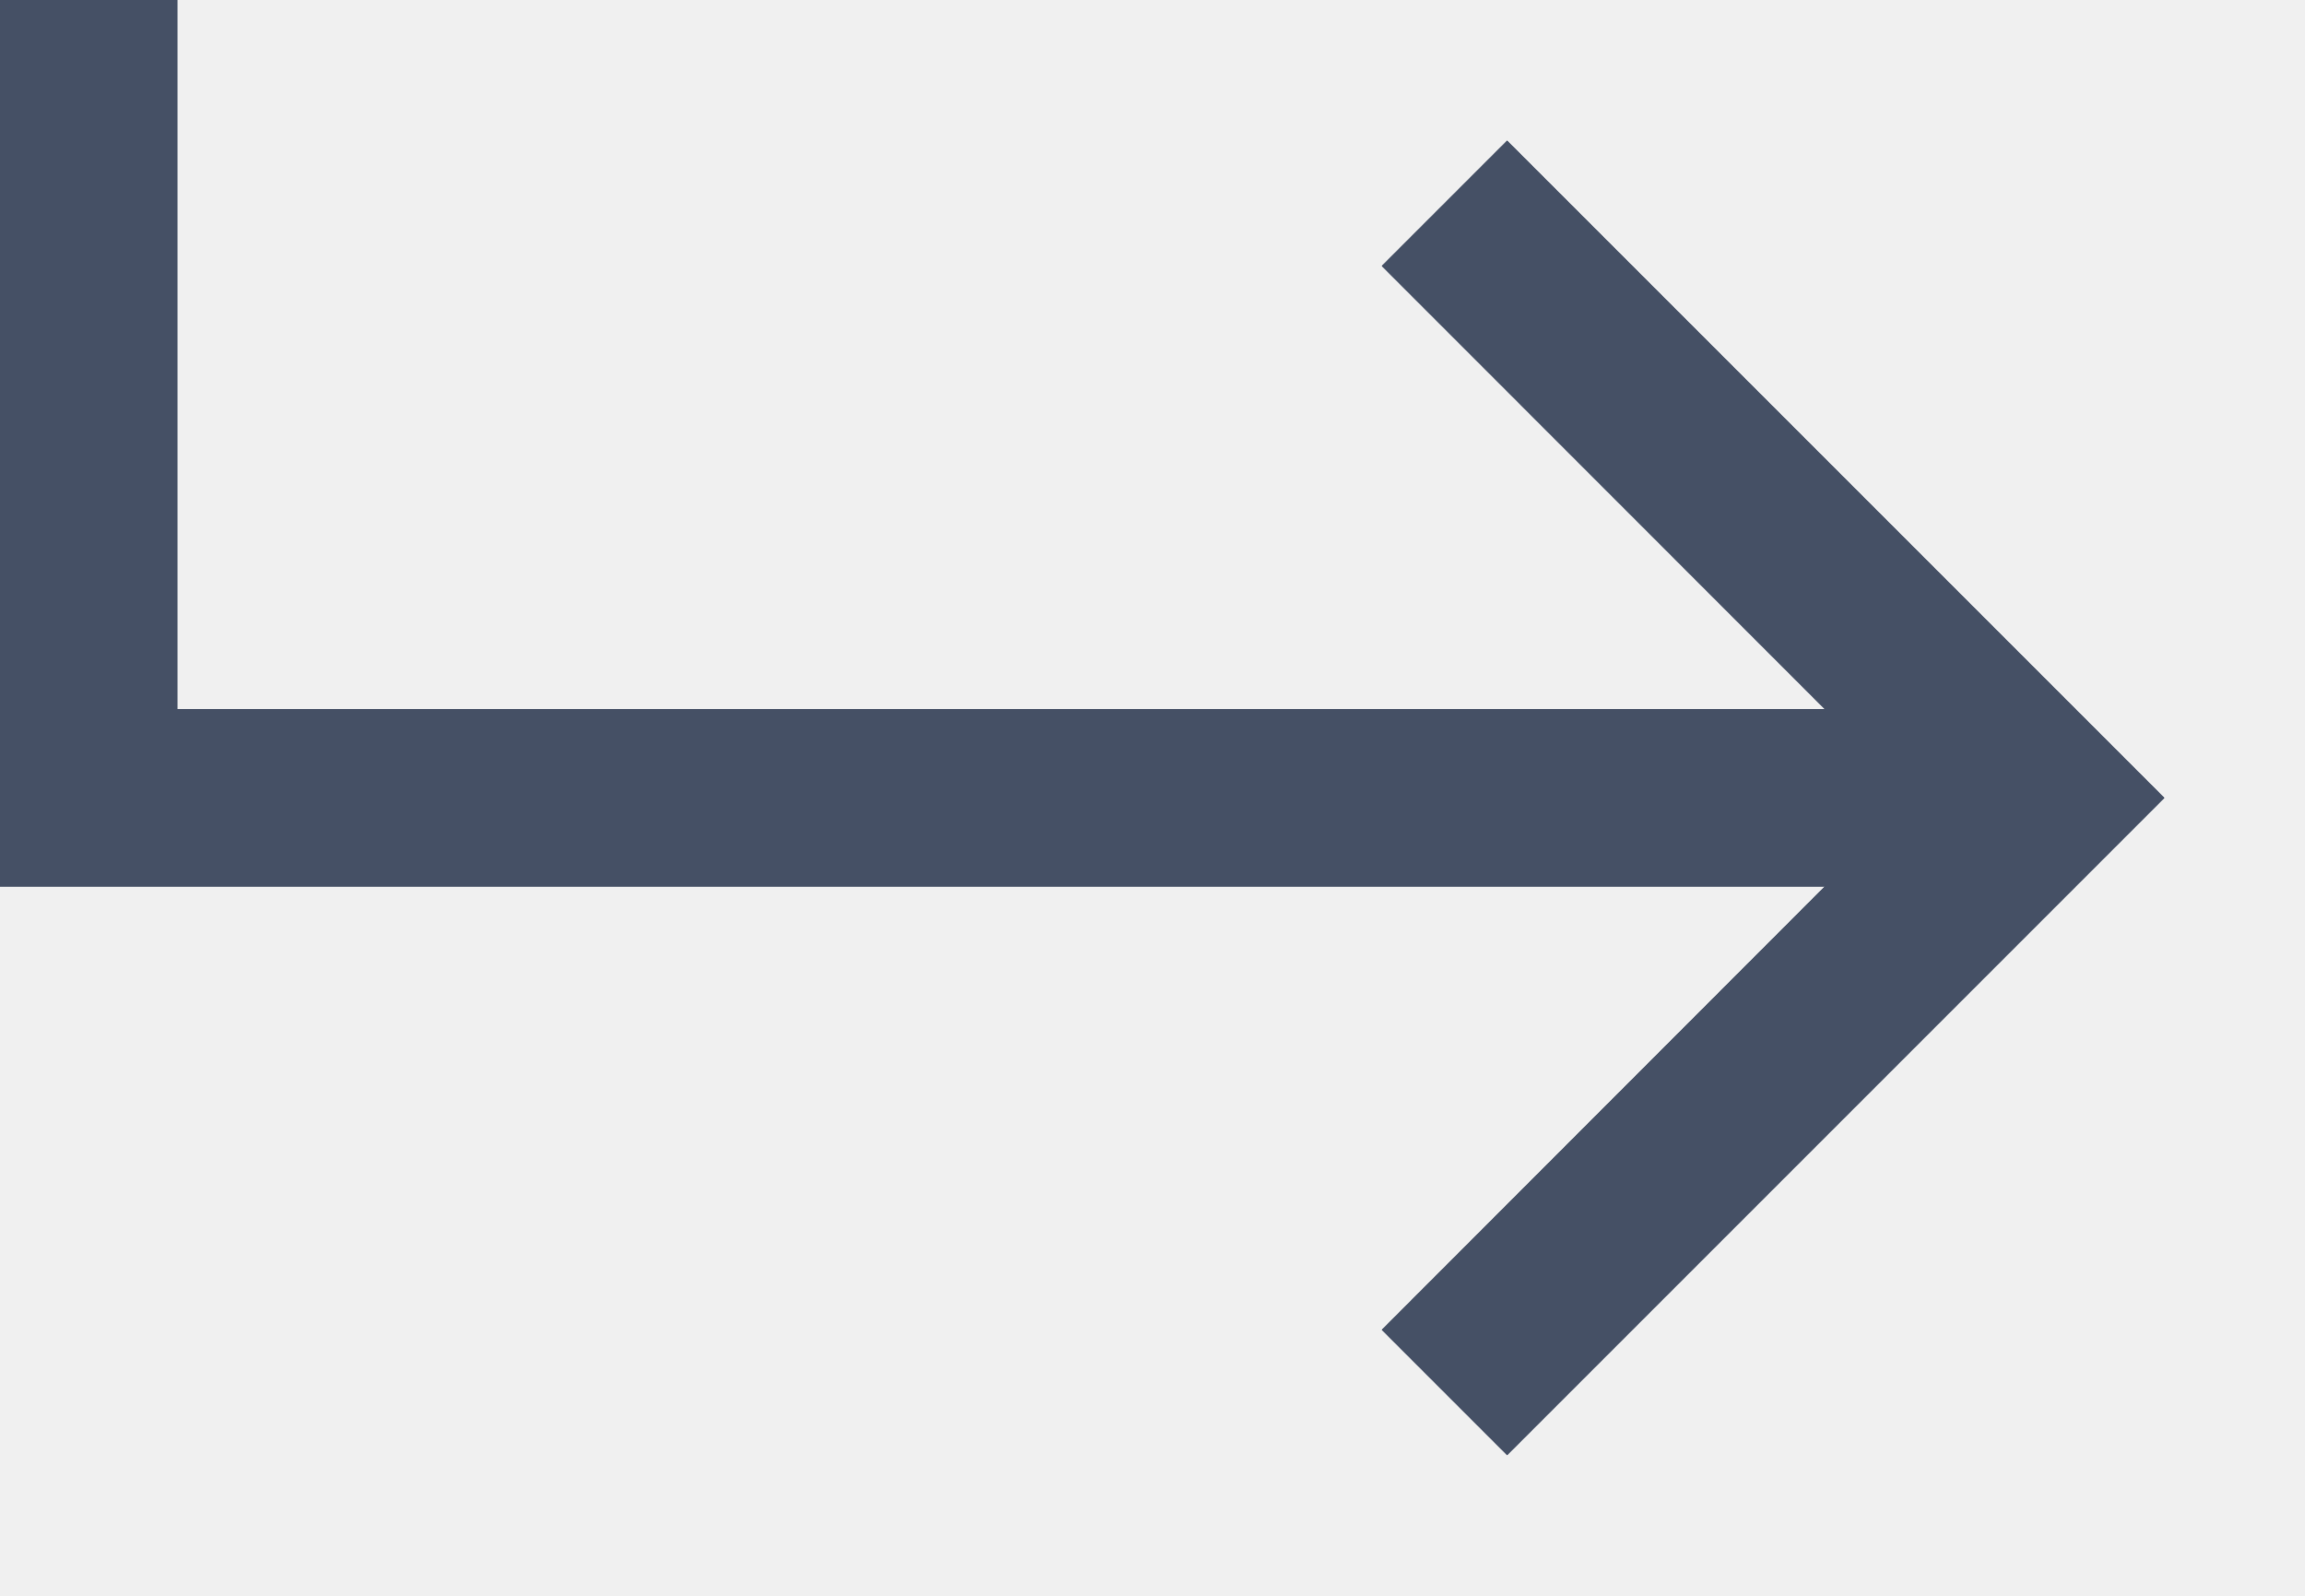
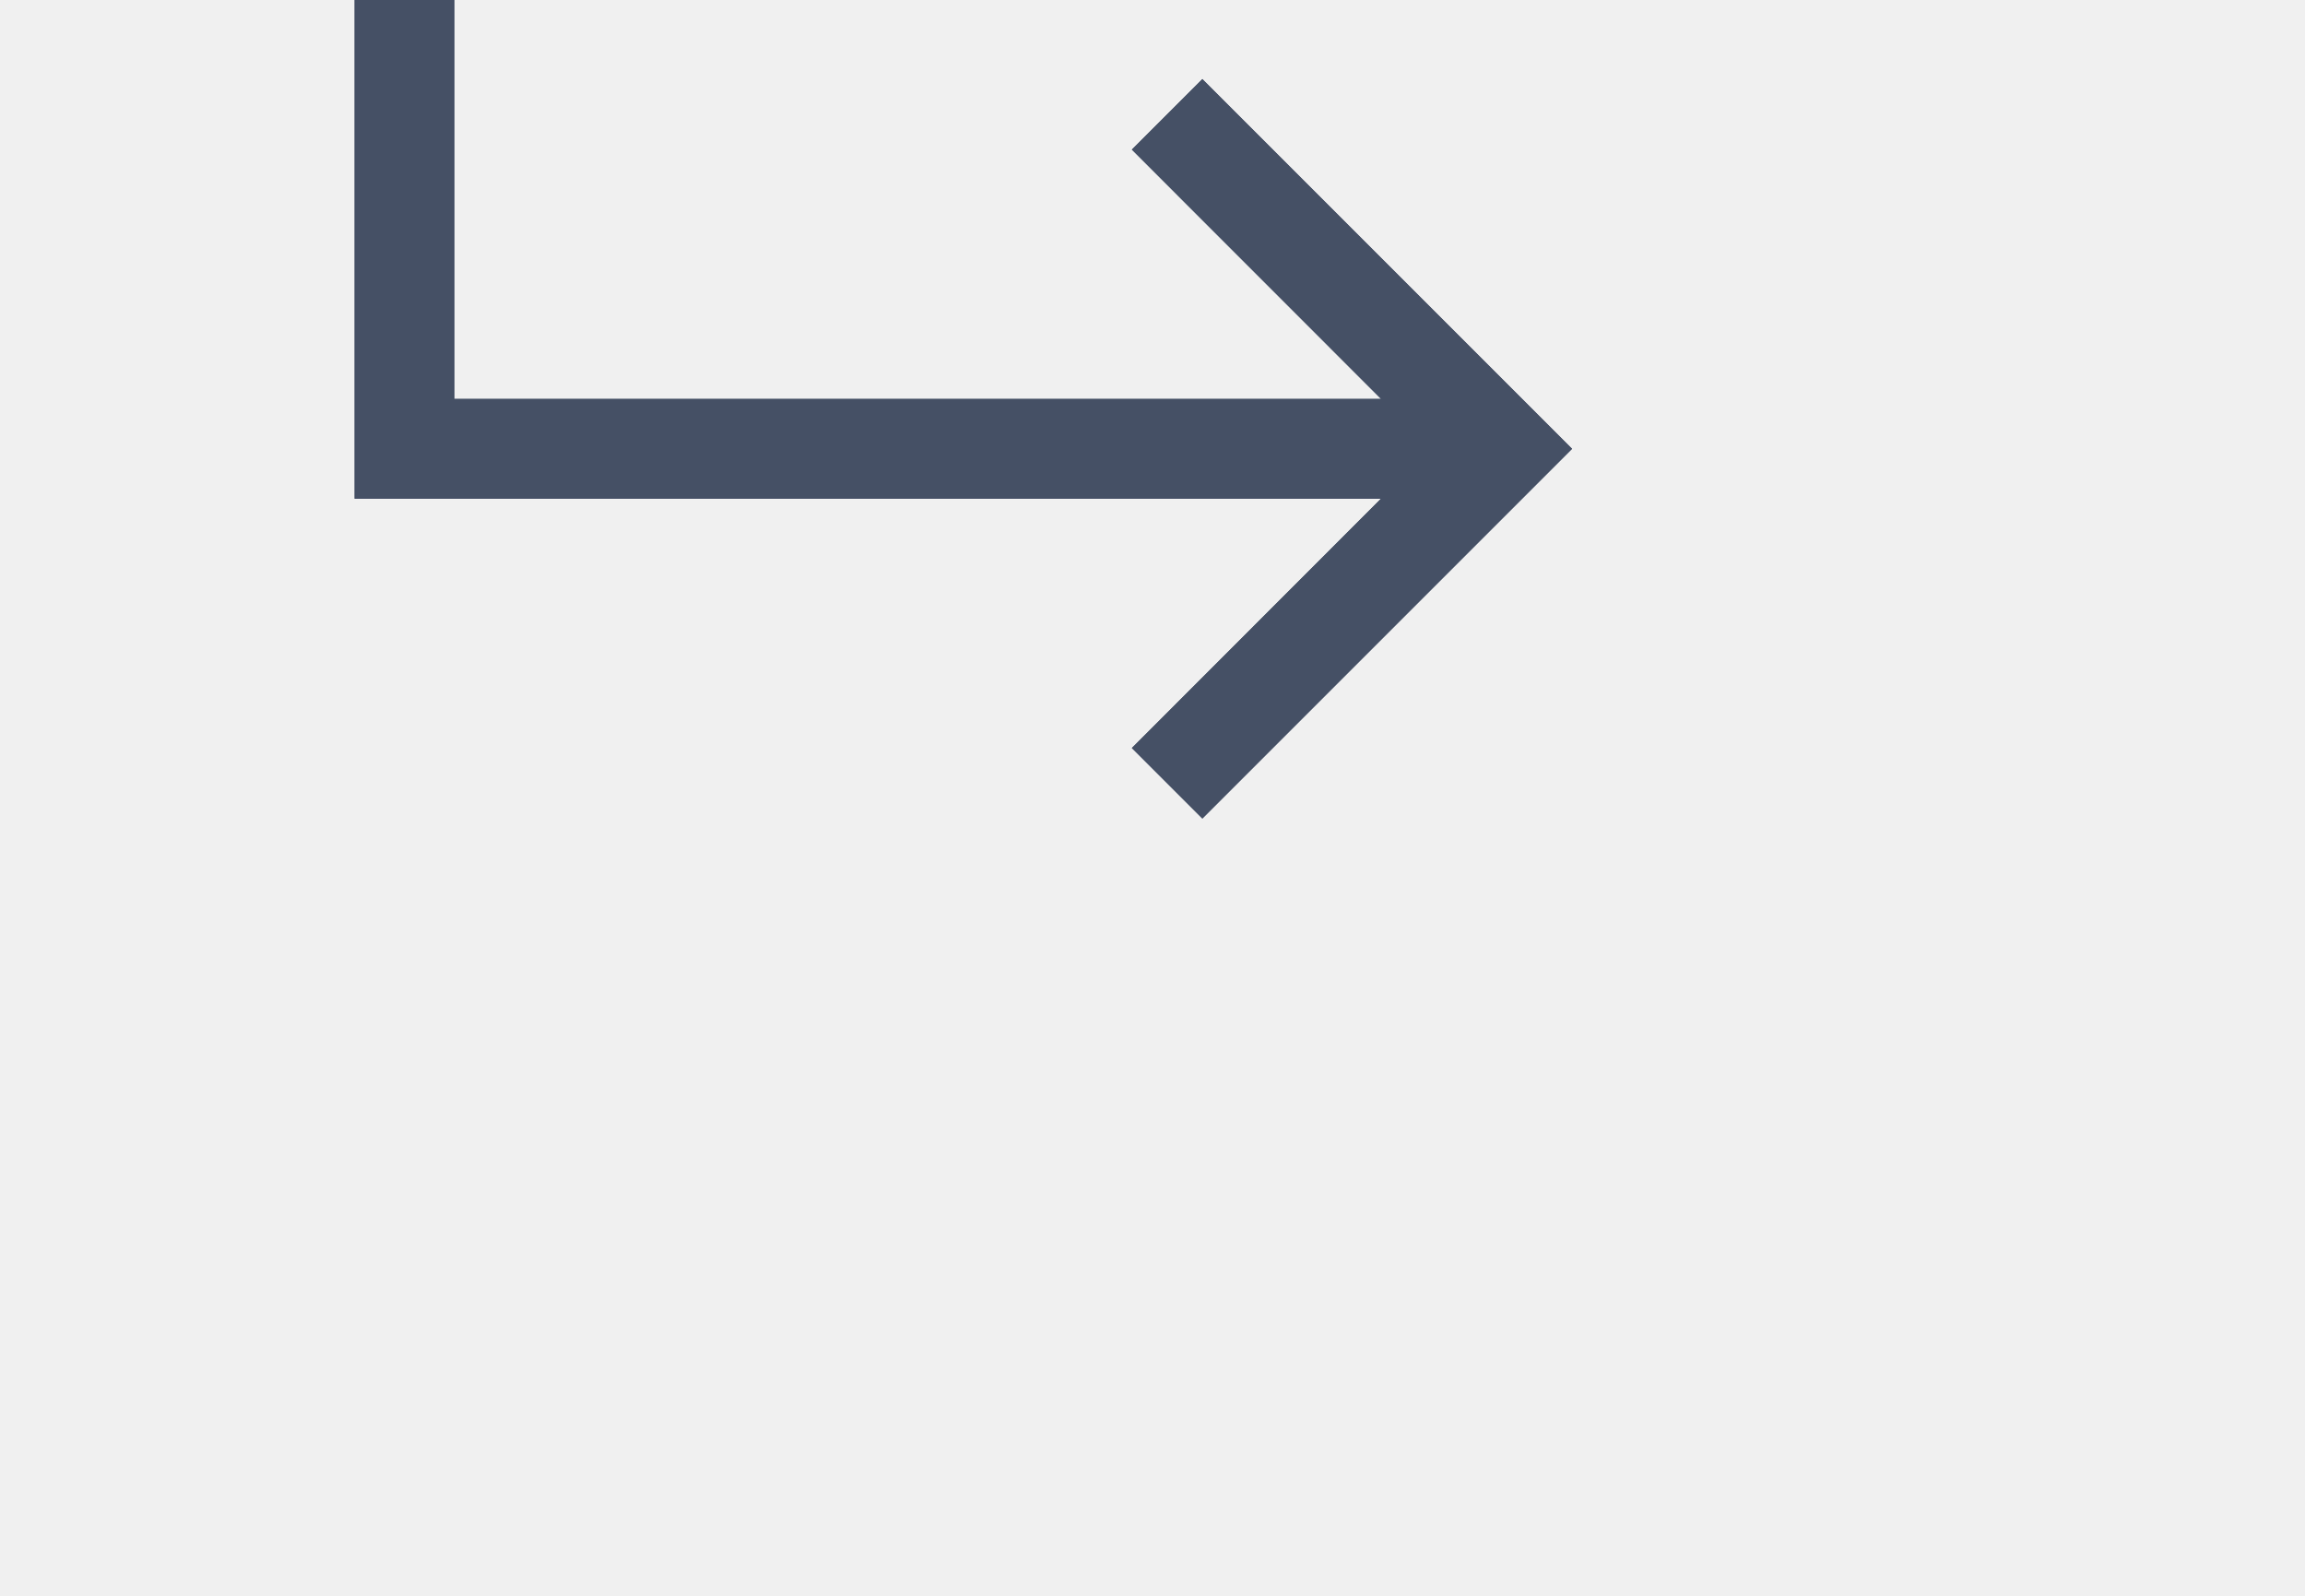
- <svg xmlns="http://www.w3.org/2000/svg" xmlns:xlink="http://www.w3.org/1999/xlink" width="13px" height="9px" viewBox="0 0 13 9" version="1.1">
+ <svg xmlns="http://www.w3.org/2000/svg" xmlns:xlink="http://www.w3.org/1999/xlink" width="13px" height="9px" viewBox="0 0 16 16" version="1.1">
  <defs>
    <path d="M10.5,12.207 L9.793,11.5 L12.291,9 L2,9 L2,4 L3,4 L3,8 L12.292,8 L9.793,5.5 L10.5,4.793 L14.207,8.5 L10.5,12.207 Z" id="path-1" />
  </defs>
  <g id="Icons" stroke="none" stroke-width="1" fill="none" fill-rule="evenodd">
    <g transform="translate(-435, -170)" id="Arrows">
      <g transform="translate(100, 100)">
        <g id="16" transform="translate(93, 66)">
          <g id="Group" transform="translate(240, 0)">
            <mask id="mask-2" fill="white">
              <use xlink:href="#path-1" />
            </mask>
            <use id="Combined-Shape" fill="#455065" fill-rule="nonzero" xlink:href="#path-1" />
            <g mask="url(#mask-2)" fill="#455065" id="Colors-/-307-Gray-Dark">
              <g>
                <rect id="Rectangle" x="0" y="0" width="16" height="16" />
              </g>
            </g>
          </g>
        </g>
      </g>
    </g>
  </g>
</svg>
